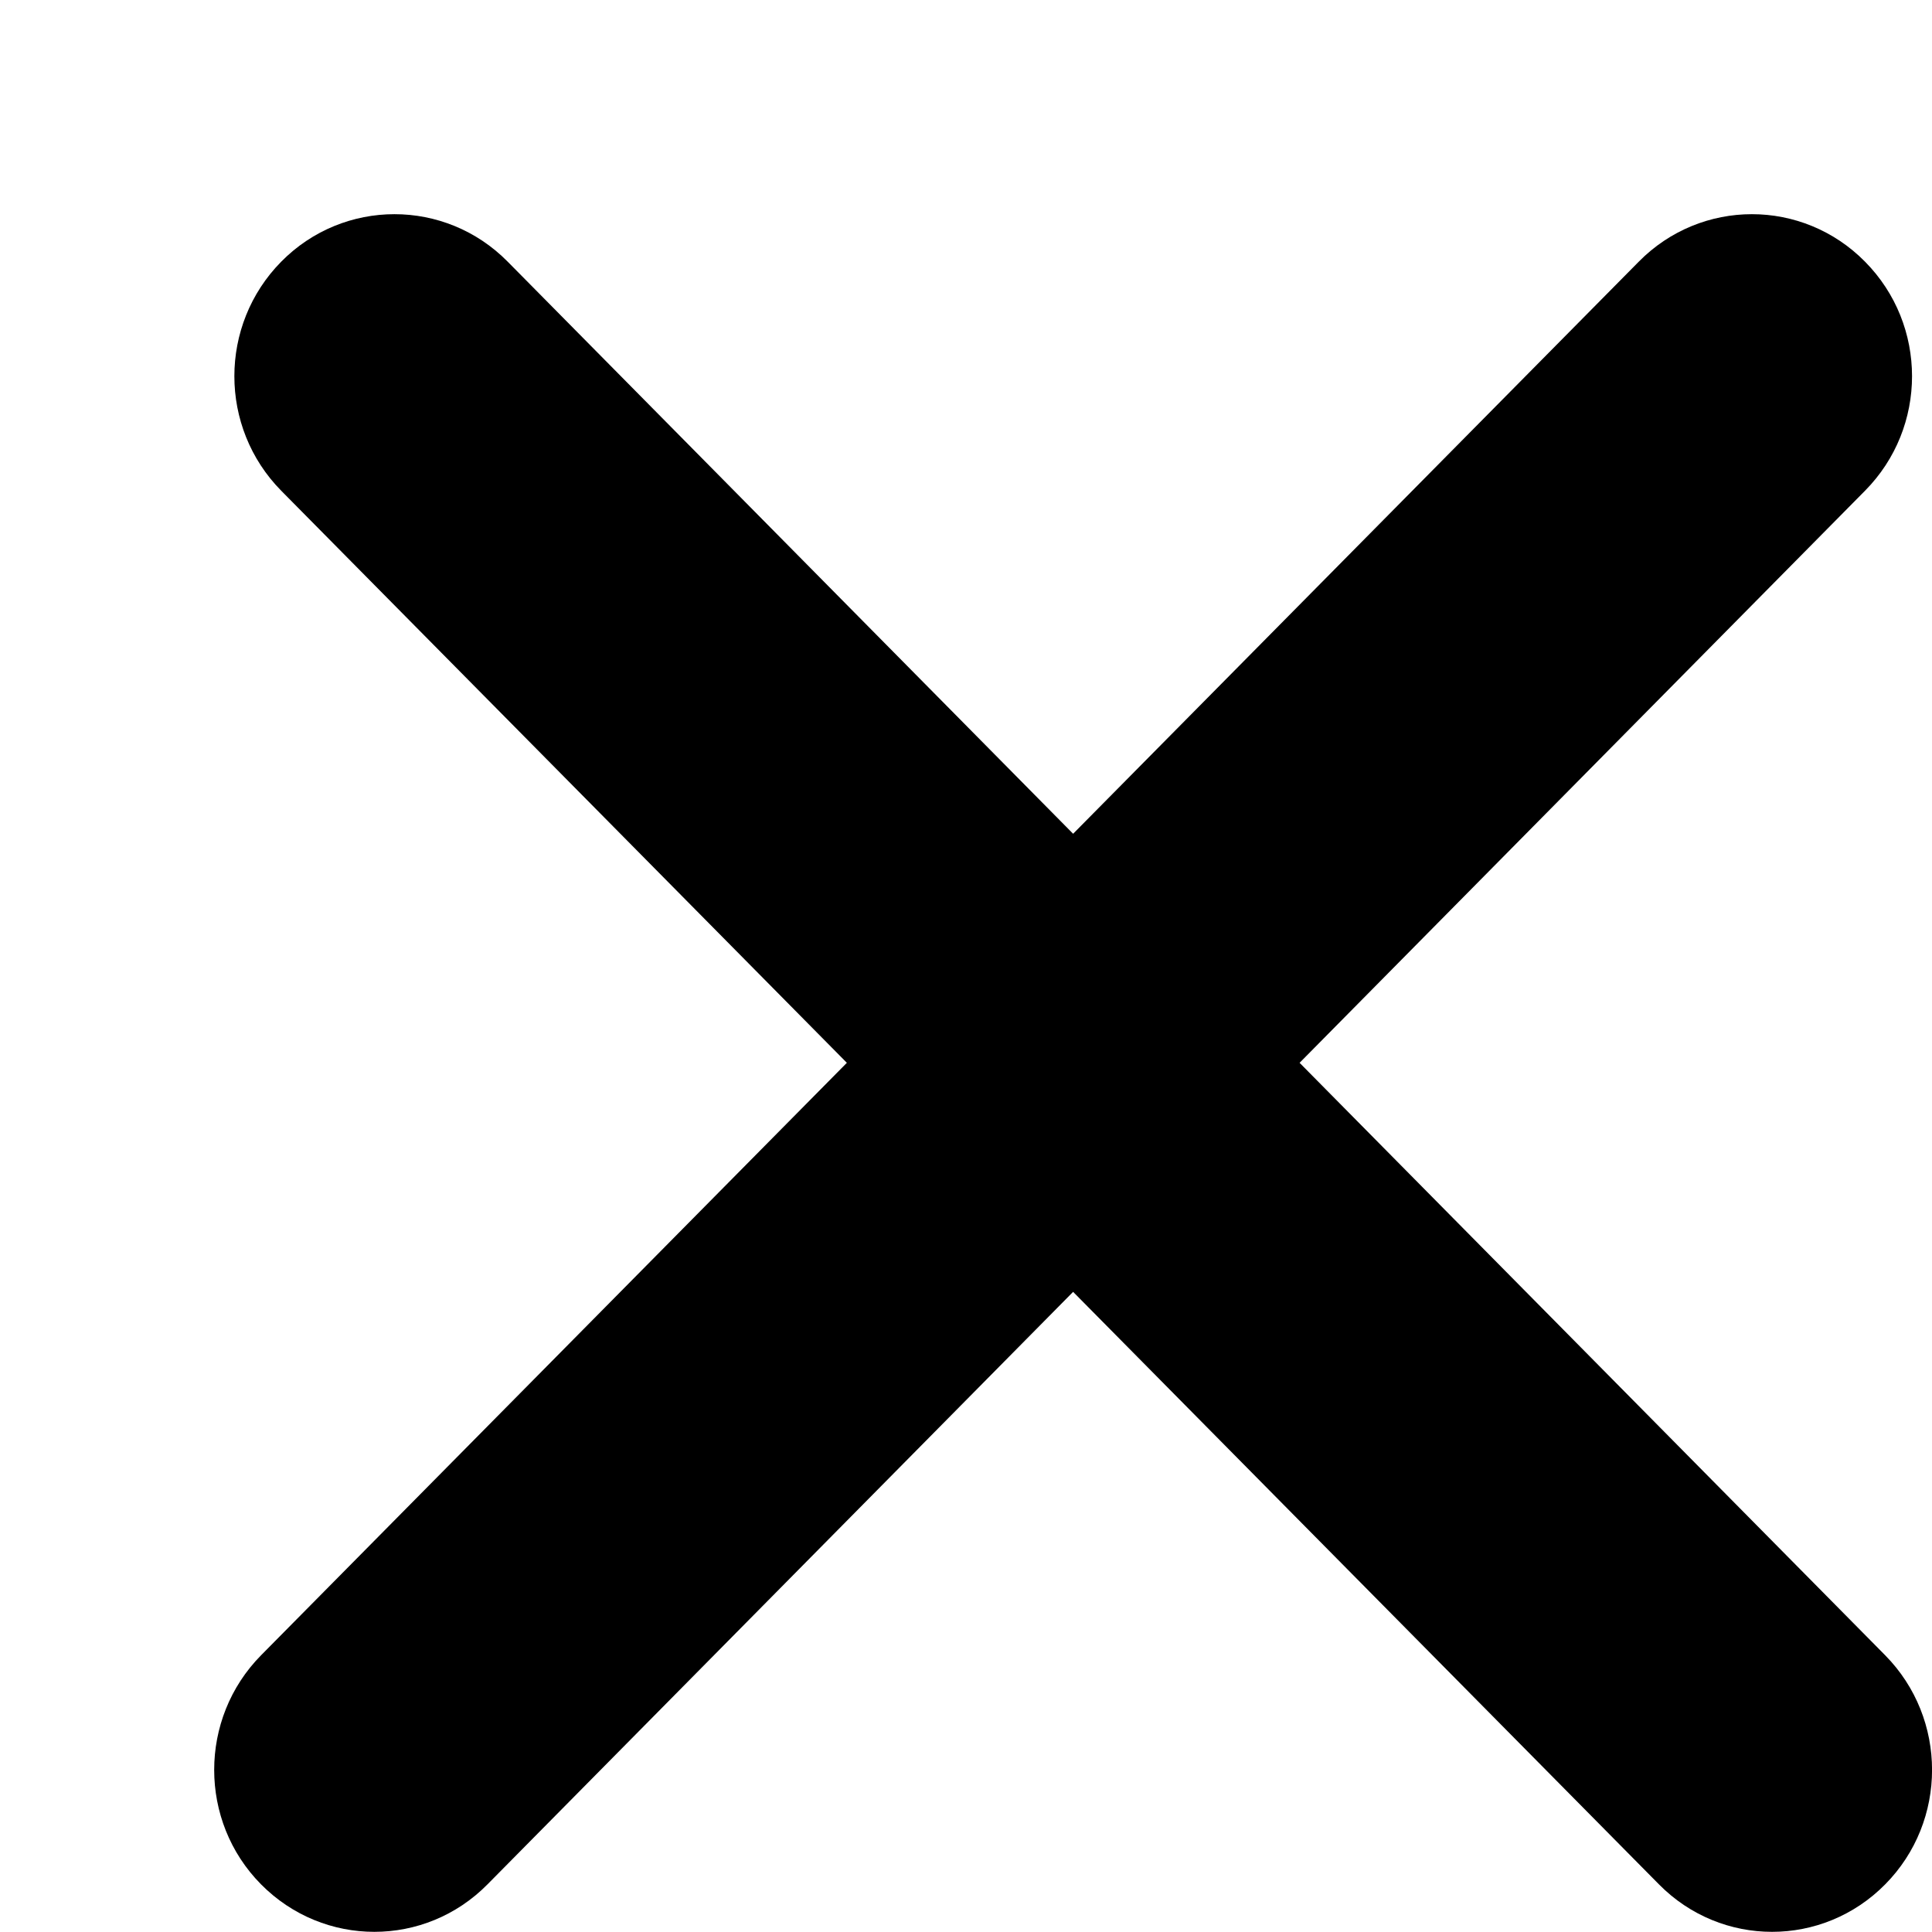
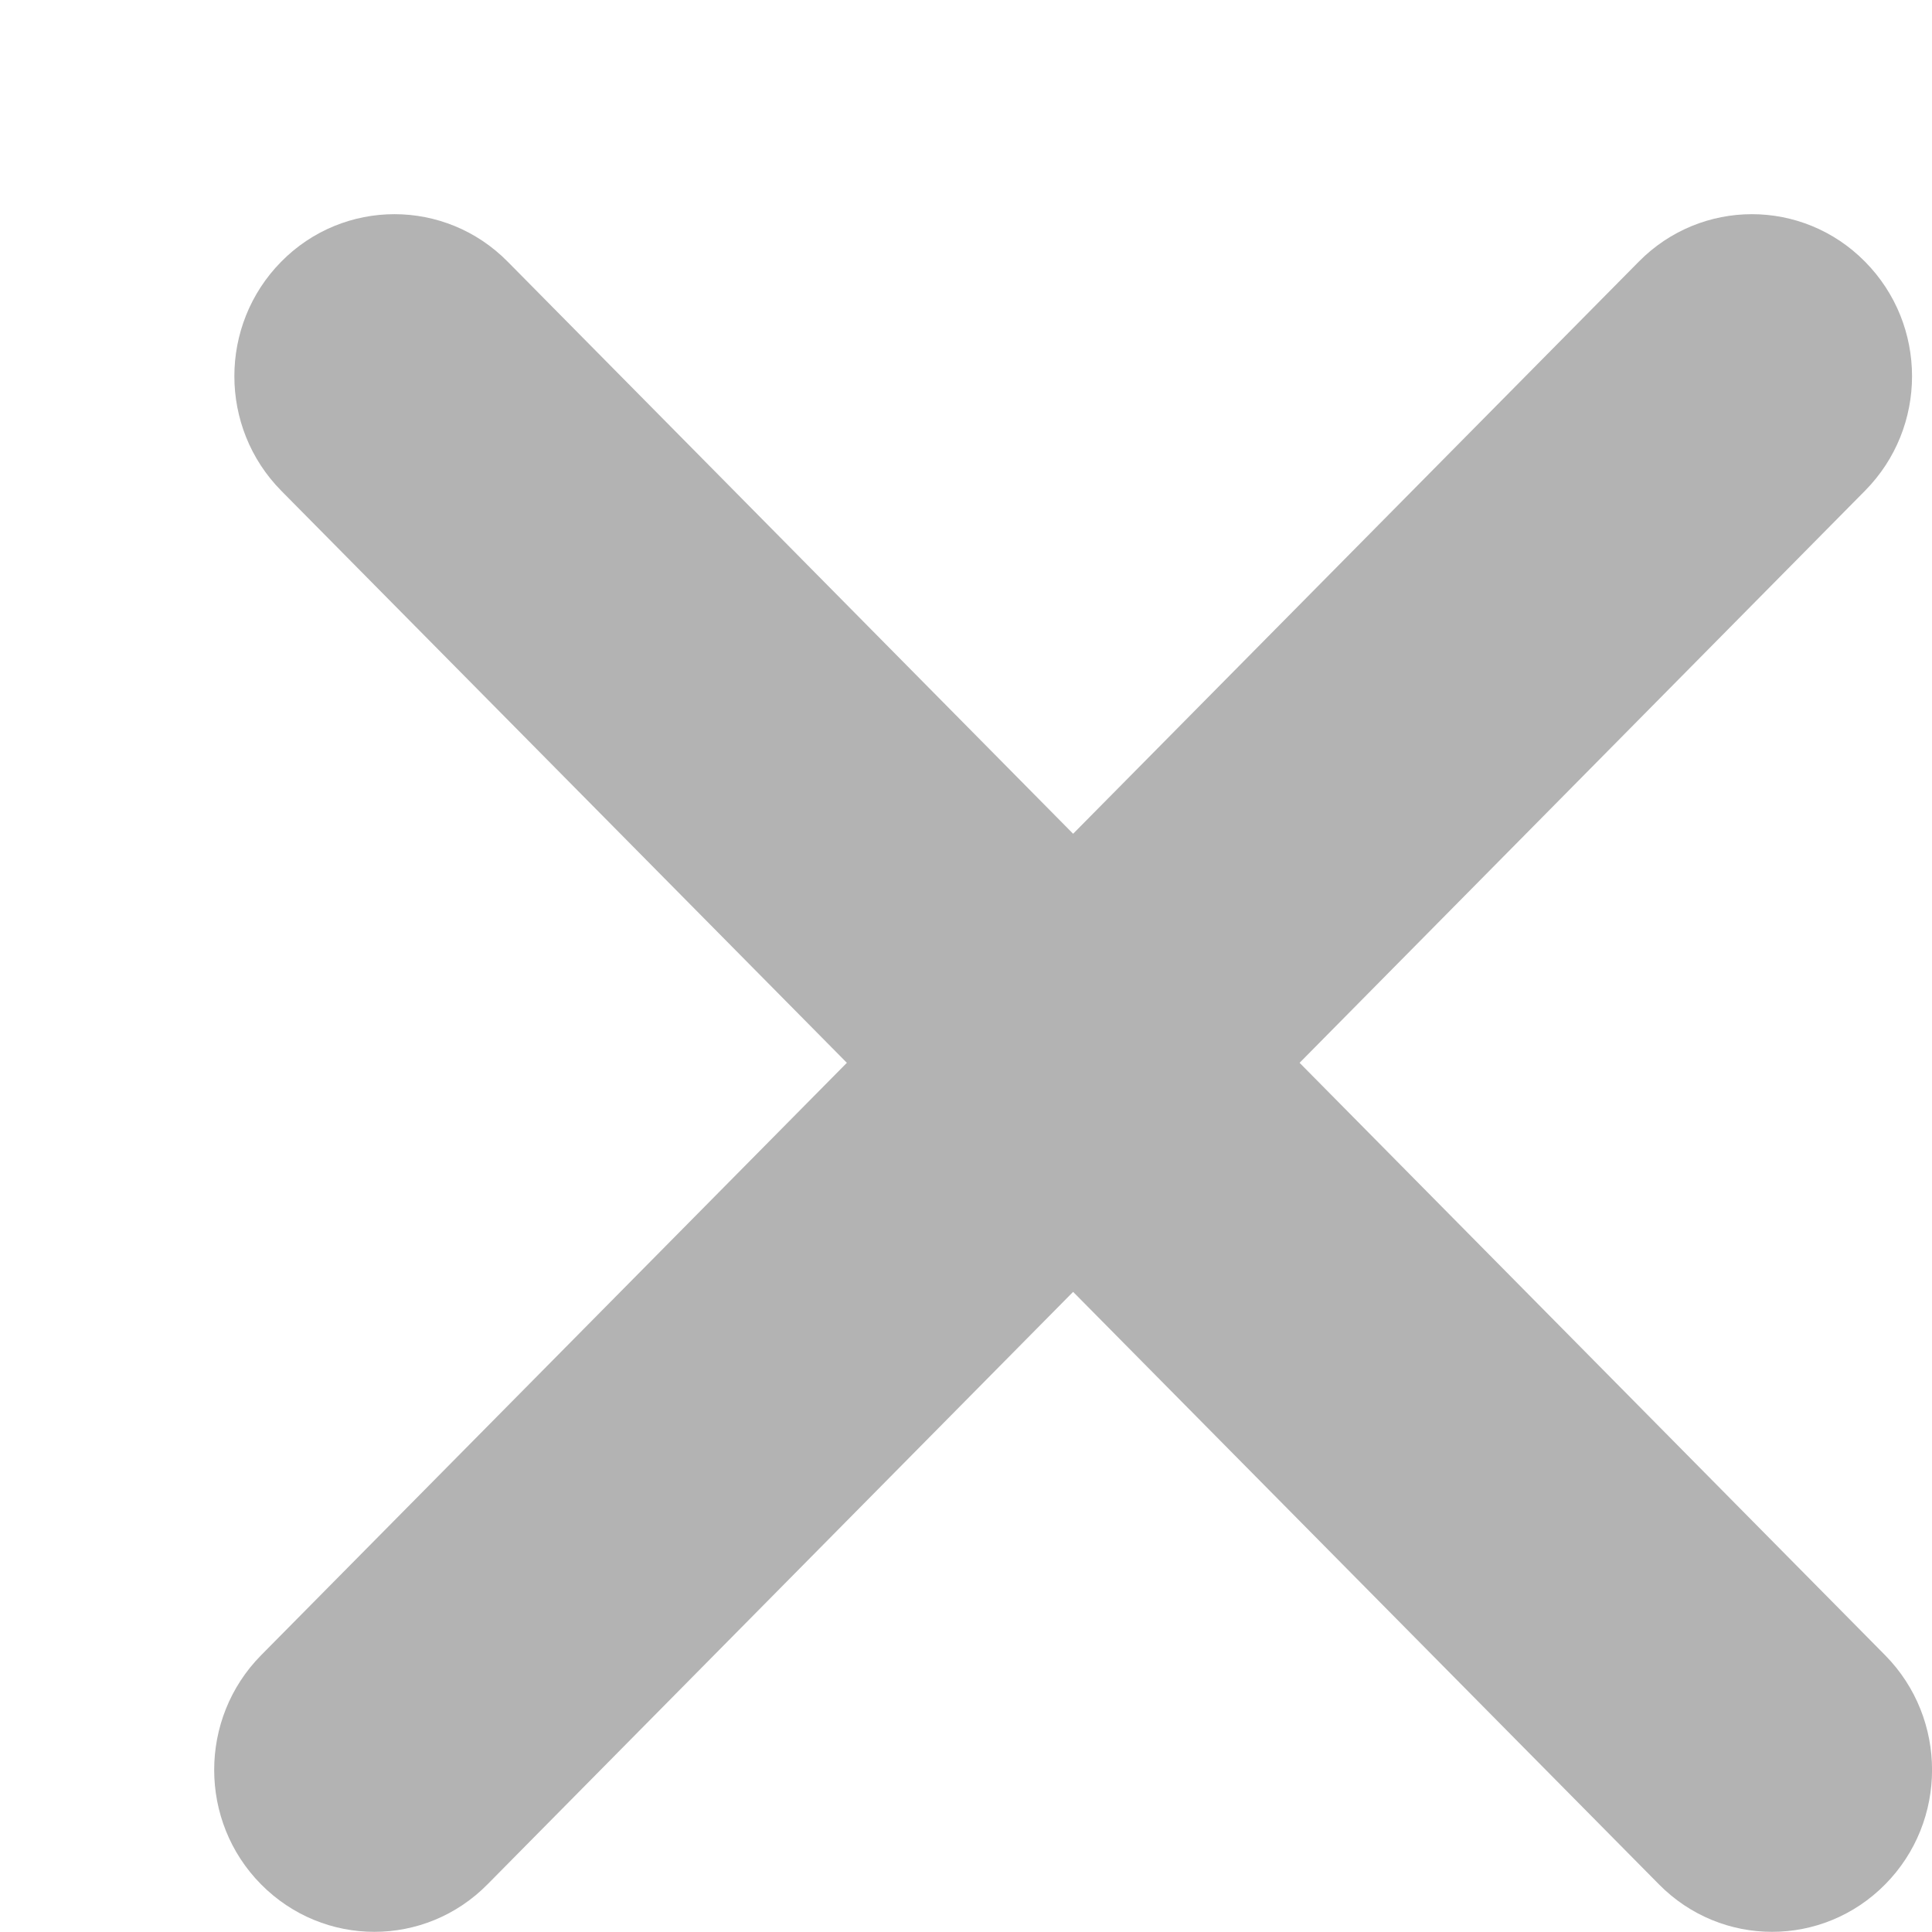
<svg xmlns="http://www.w3.org/2000/svg" width="9" height="9" viewBox="0 0 9 9" fill="currentcolor">
-   <path id="Union" fill-rule="evenodd" clip-rule="evenodd" d="M2.365 1.219C2.074 0.924 1.601 0.924 1.31 1.219C1.019 1.514 1.019 1.991 1.31 2.286L3.945 4.951L1.216 7.711C0.925 8.006 0.925 8.484 1.216 8.778C1.508 9.073 1.98 9.073 2.271 8.778L4.999 6.018L7.728 8.778C8.019 9.073 8.491 9.073 8.782 8.778C9.073 8.484 9.073 8.006 8.782 7.711L6.054 4.951L8.688 2.286C8.98 1.991 8.98 1.514 8.688 1.219C8.397 0.924 7.925 0.924 7.634 1.219L4.999 3.884L2.365 1.219Z" />
+   <path id="Union" fill-rule="evenodd" clip-rule="evenodd" d="M2.365 1.219C2.074 0.924 1.601 0.924 1.31 1.219C1.019 1.514 1.019 1.991 1.31 2.286L3.945 4.951L1.216 7.711C0.925 8.006 0.925 8.484 1.216 8.778C1.508 9.073 1.98 9.073 2.271 8.778L4.999 6.018L7.728 8.778C8.019 9.073 8.491 9.073 8.782 8.778C9.073 8.484 9.073 8.006 8.782 7.711L6.054 4.951L8.688 2.286C8.98 1.991 8.98 1.514 8.688 1.219C8.397 0.924 7.925 0.924 7.634 1.219L4.999 3.884L2.365 1.219Z" fill-opacity="0.3" />
</svg>
